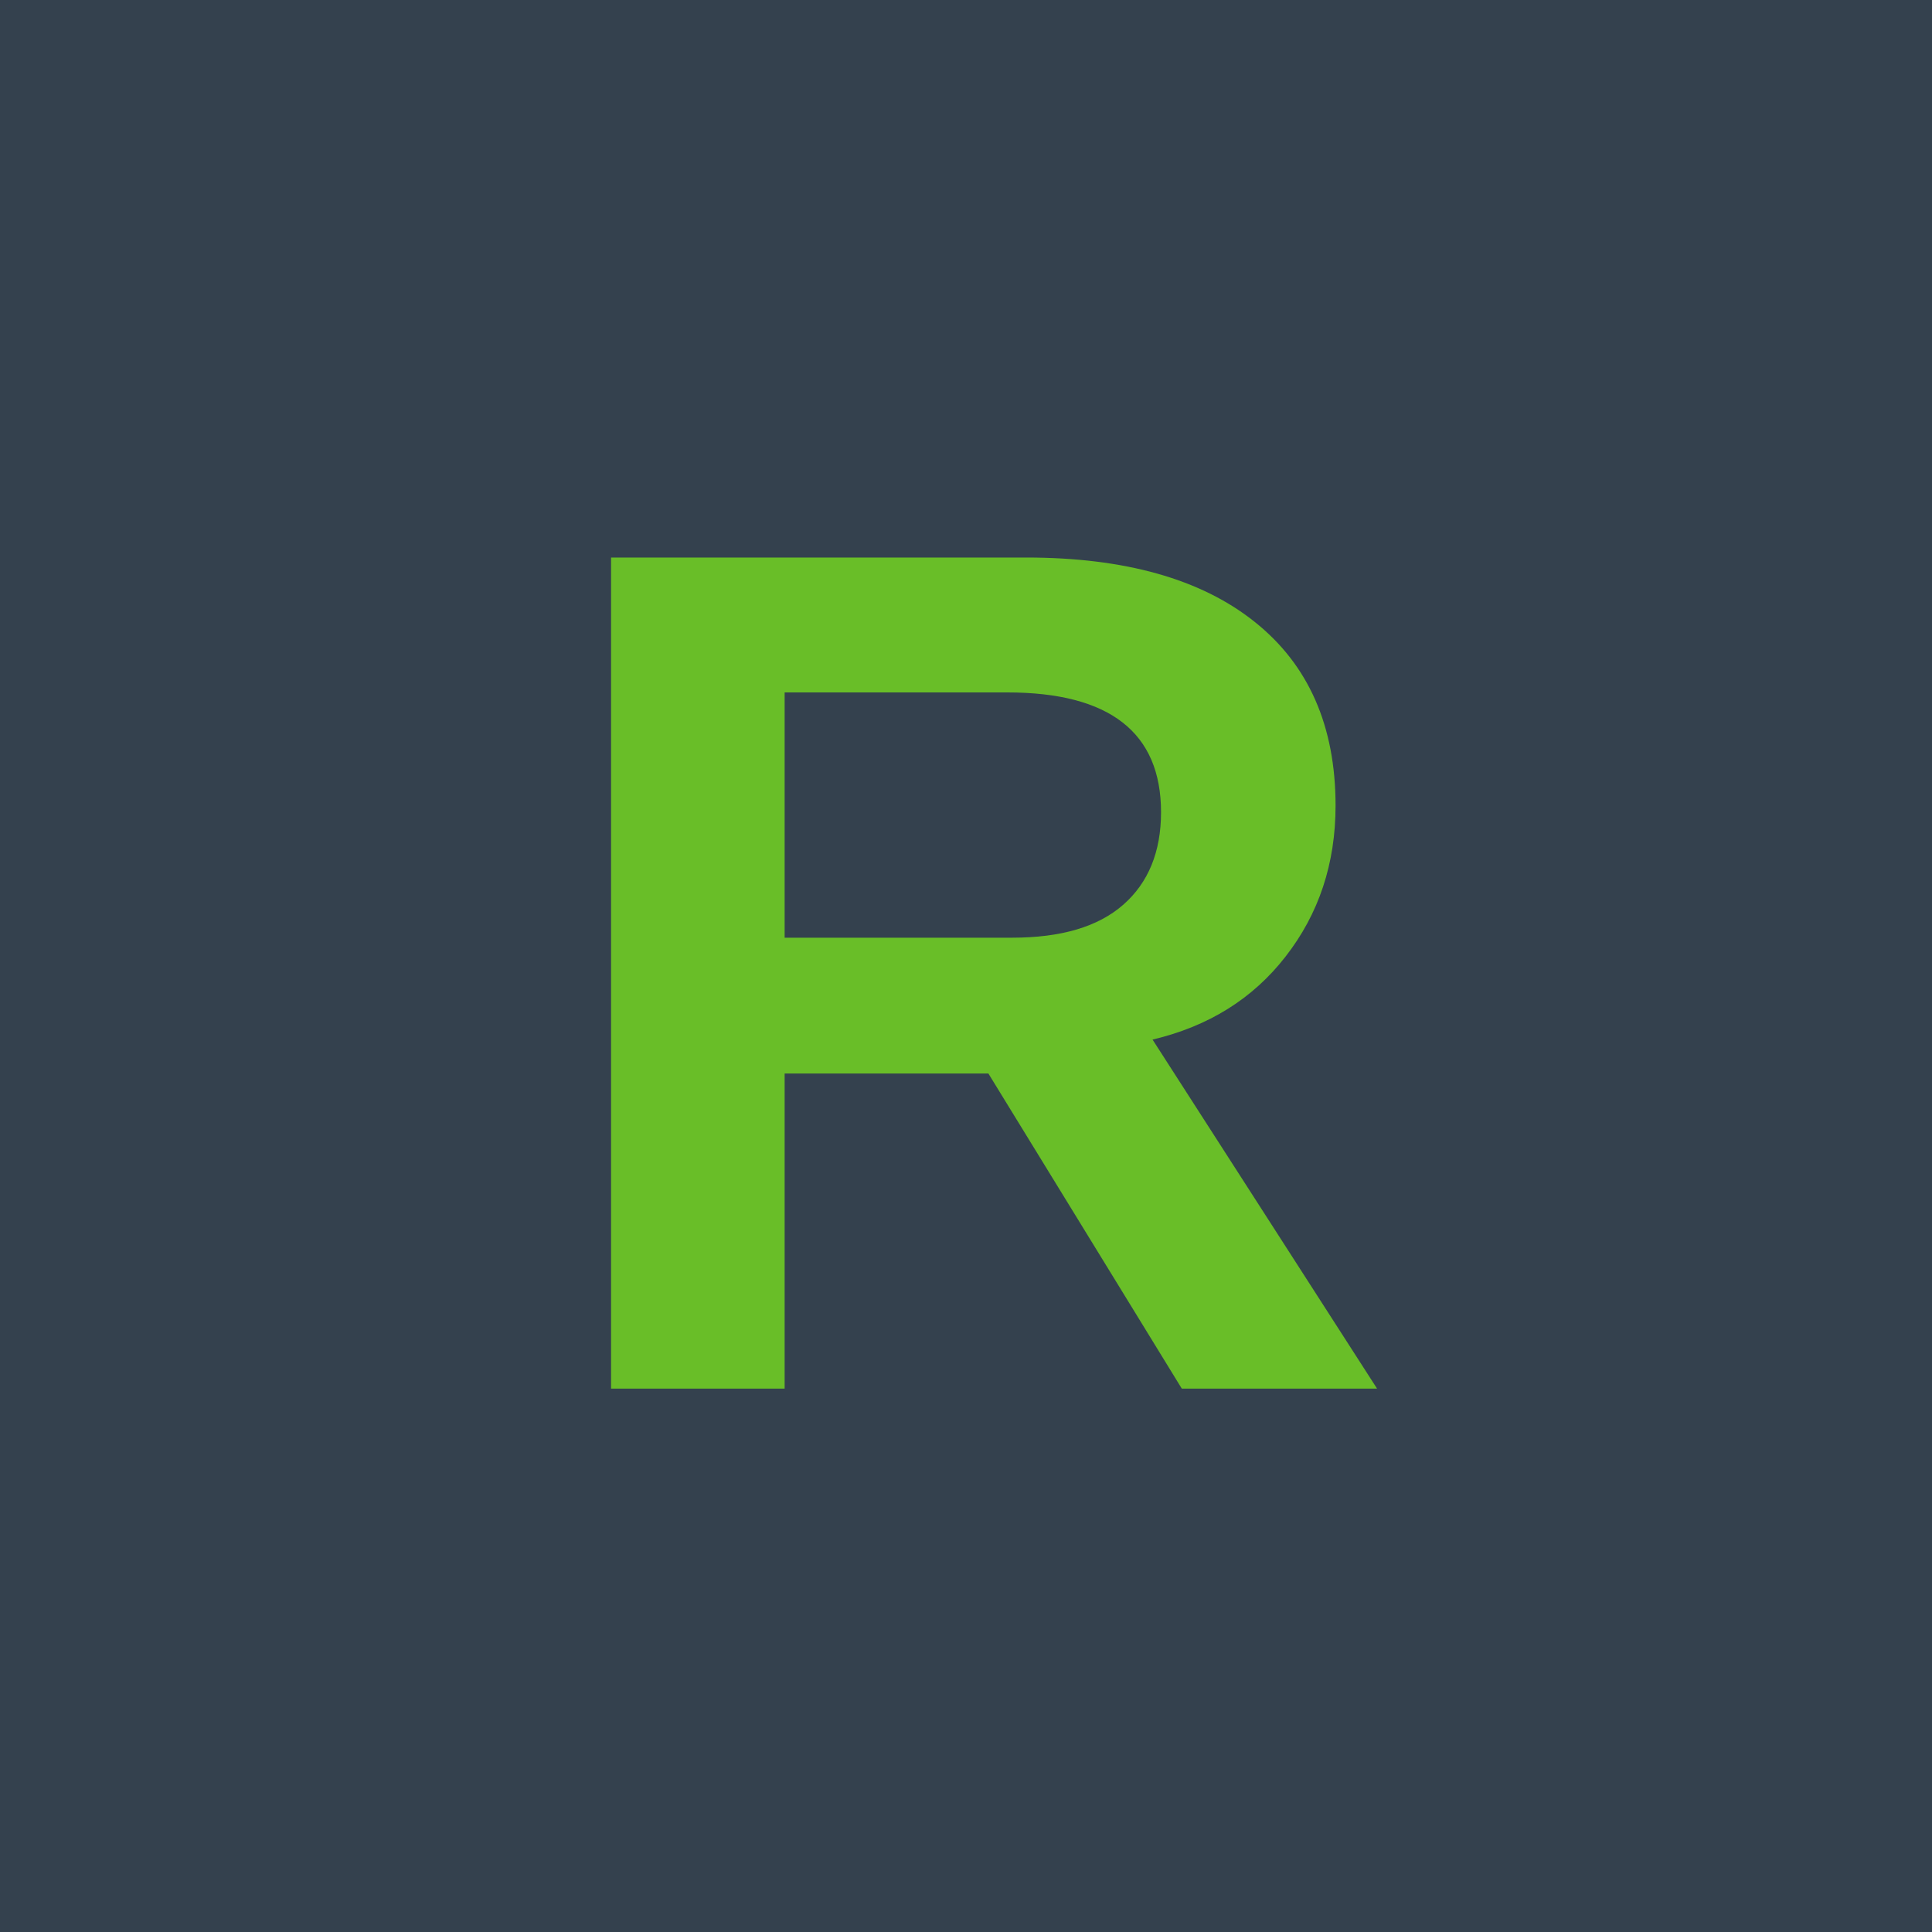
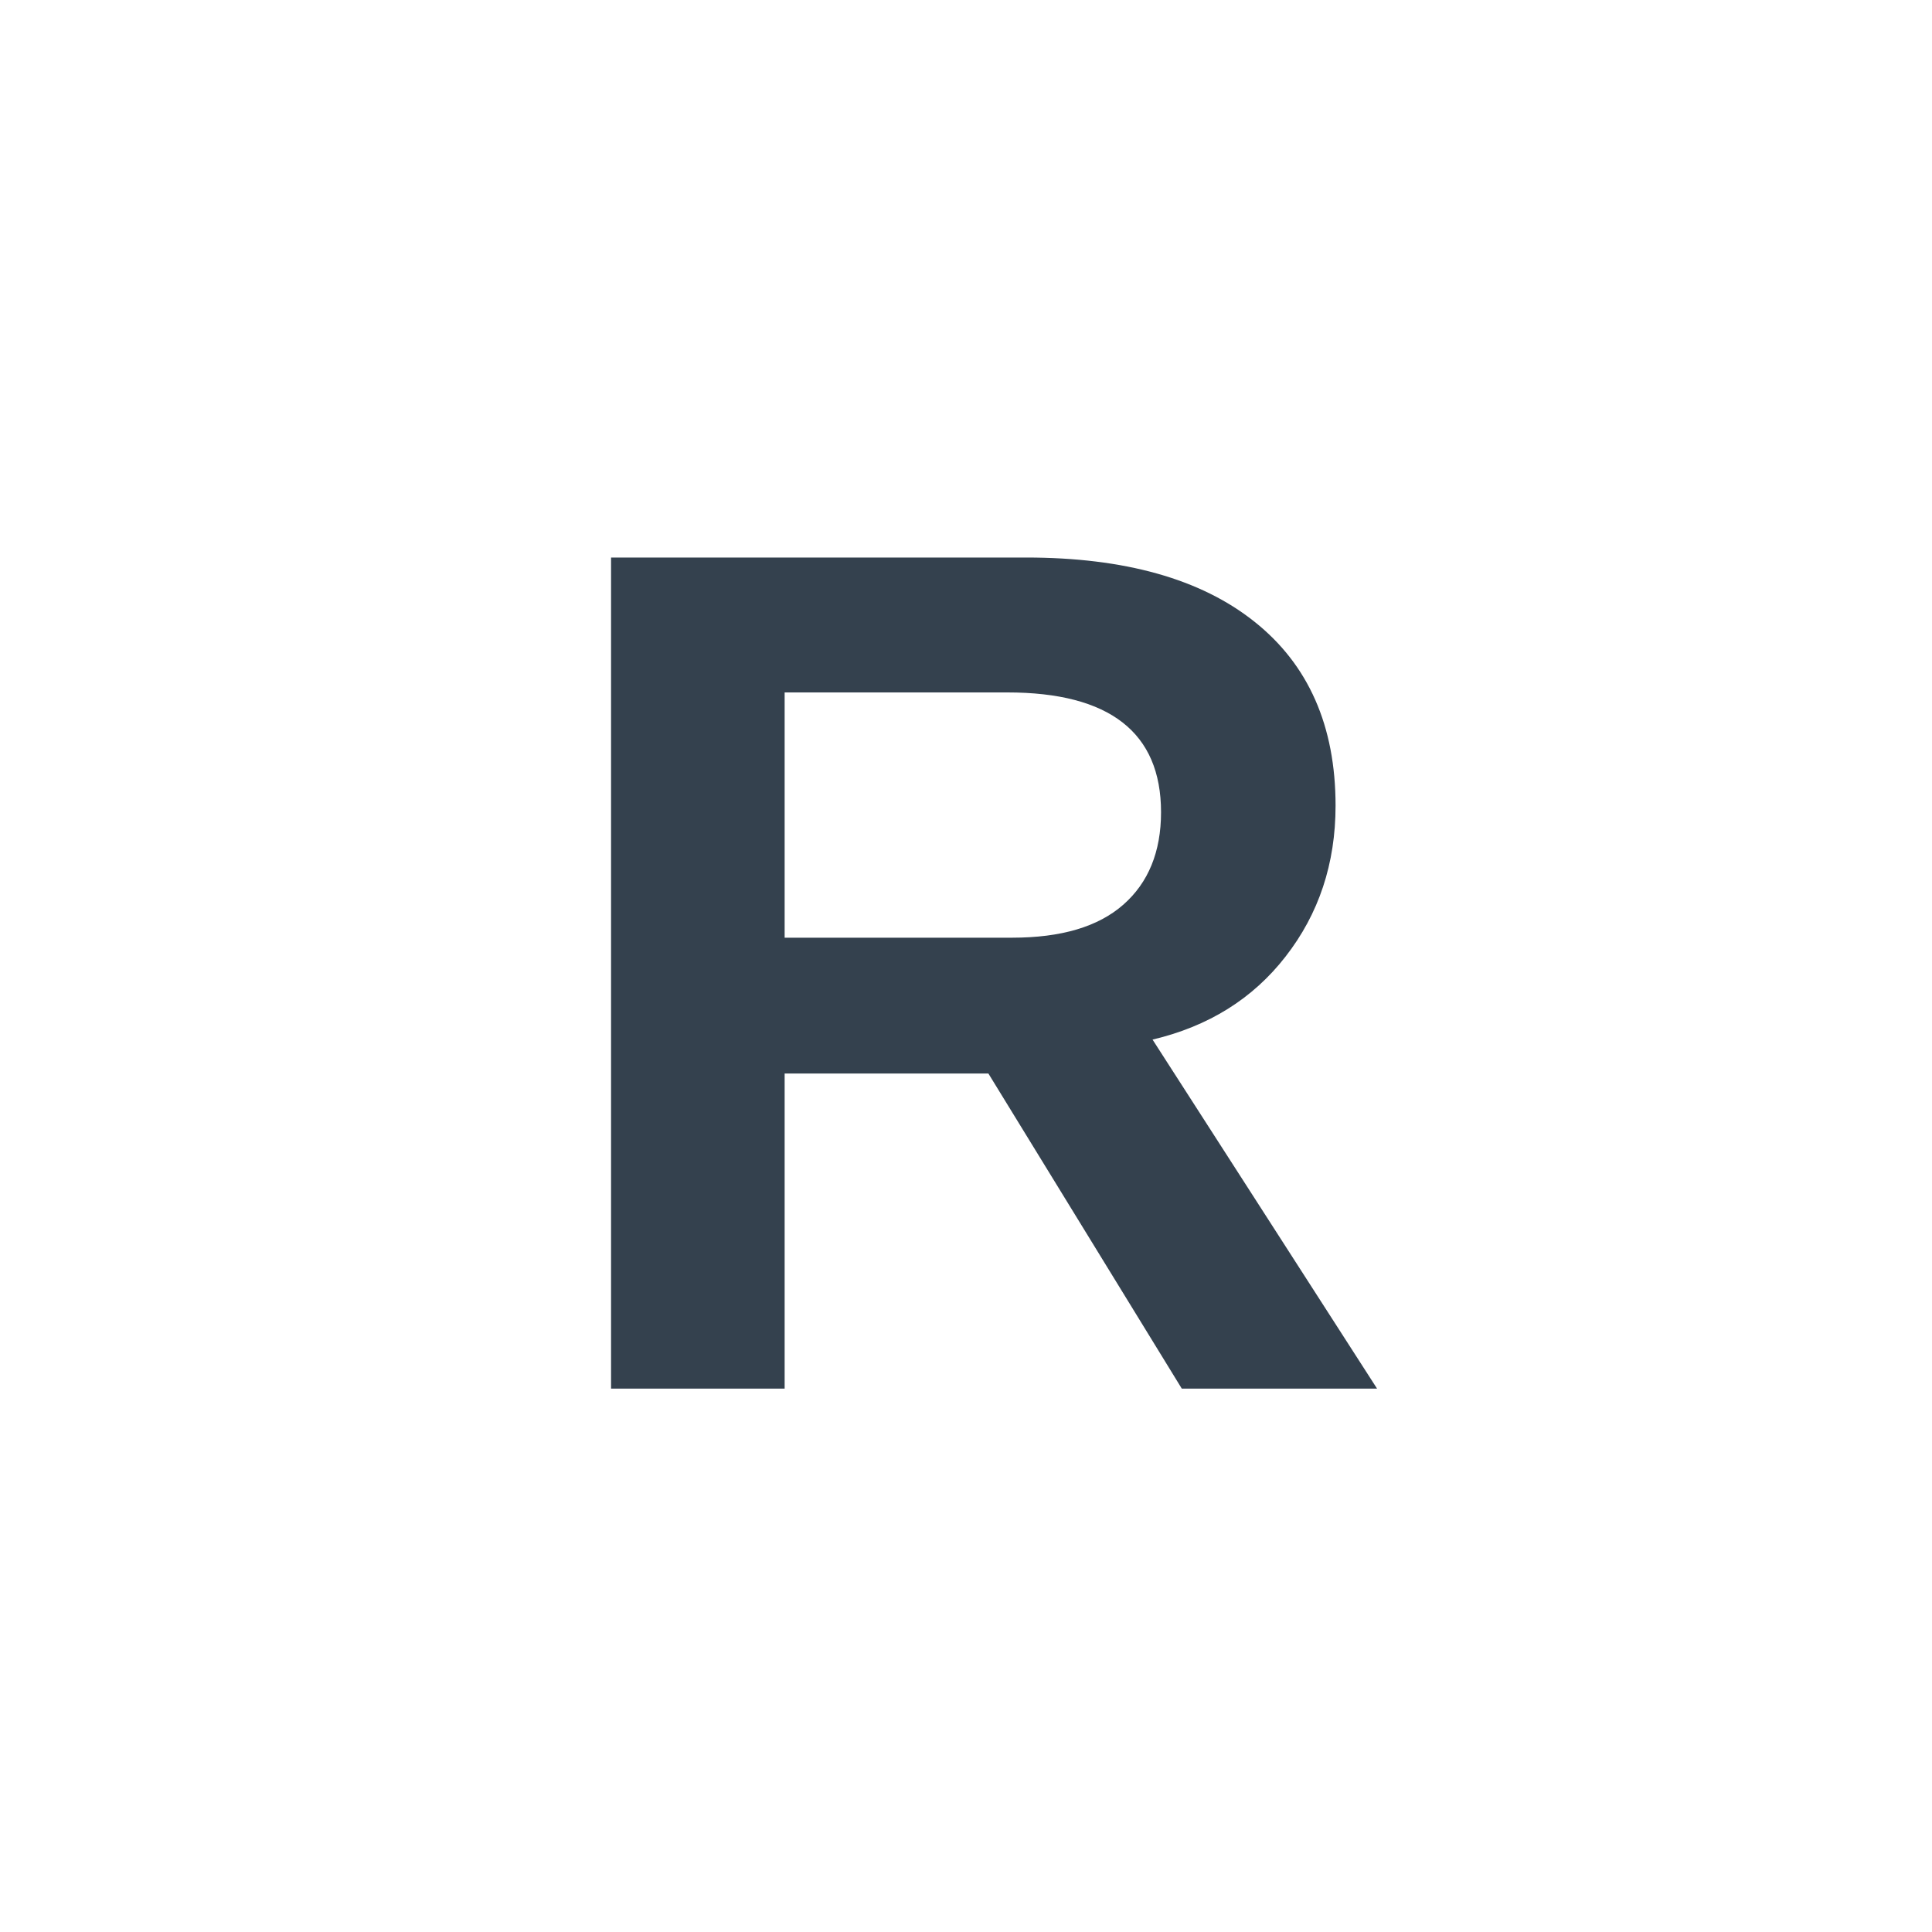
<svg xmlns="http://www.w3.org/2000/svg" viewBox="0 0 32 32">
-   <rect width="32" height="32" fill="#34414e" />
-   <text x="16" y="23" font-family="Arial, Helvetica, sans-serif" font-weight="900" font-size="20" fill="#69be28" text-anchor="middle">R</text>
+   <rect width="32" height="32" fill="#ffffff" />
+   <text x="16" y="23" font-family="Arial, Helvetica, sans-serif" font-weight="900" font-size="20" fill="#34414e" text-anchor="middle">R</text>
</svg>
